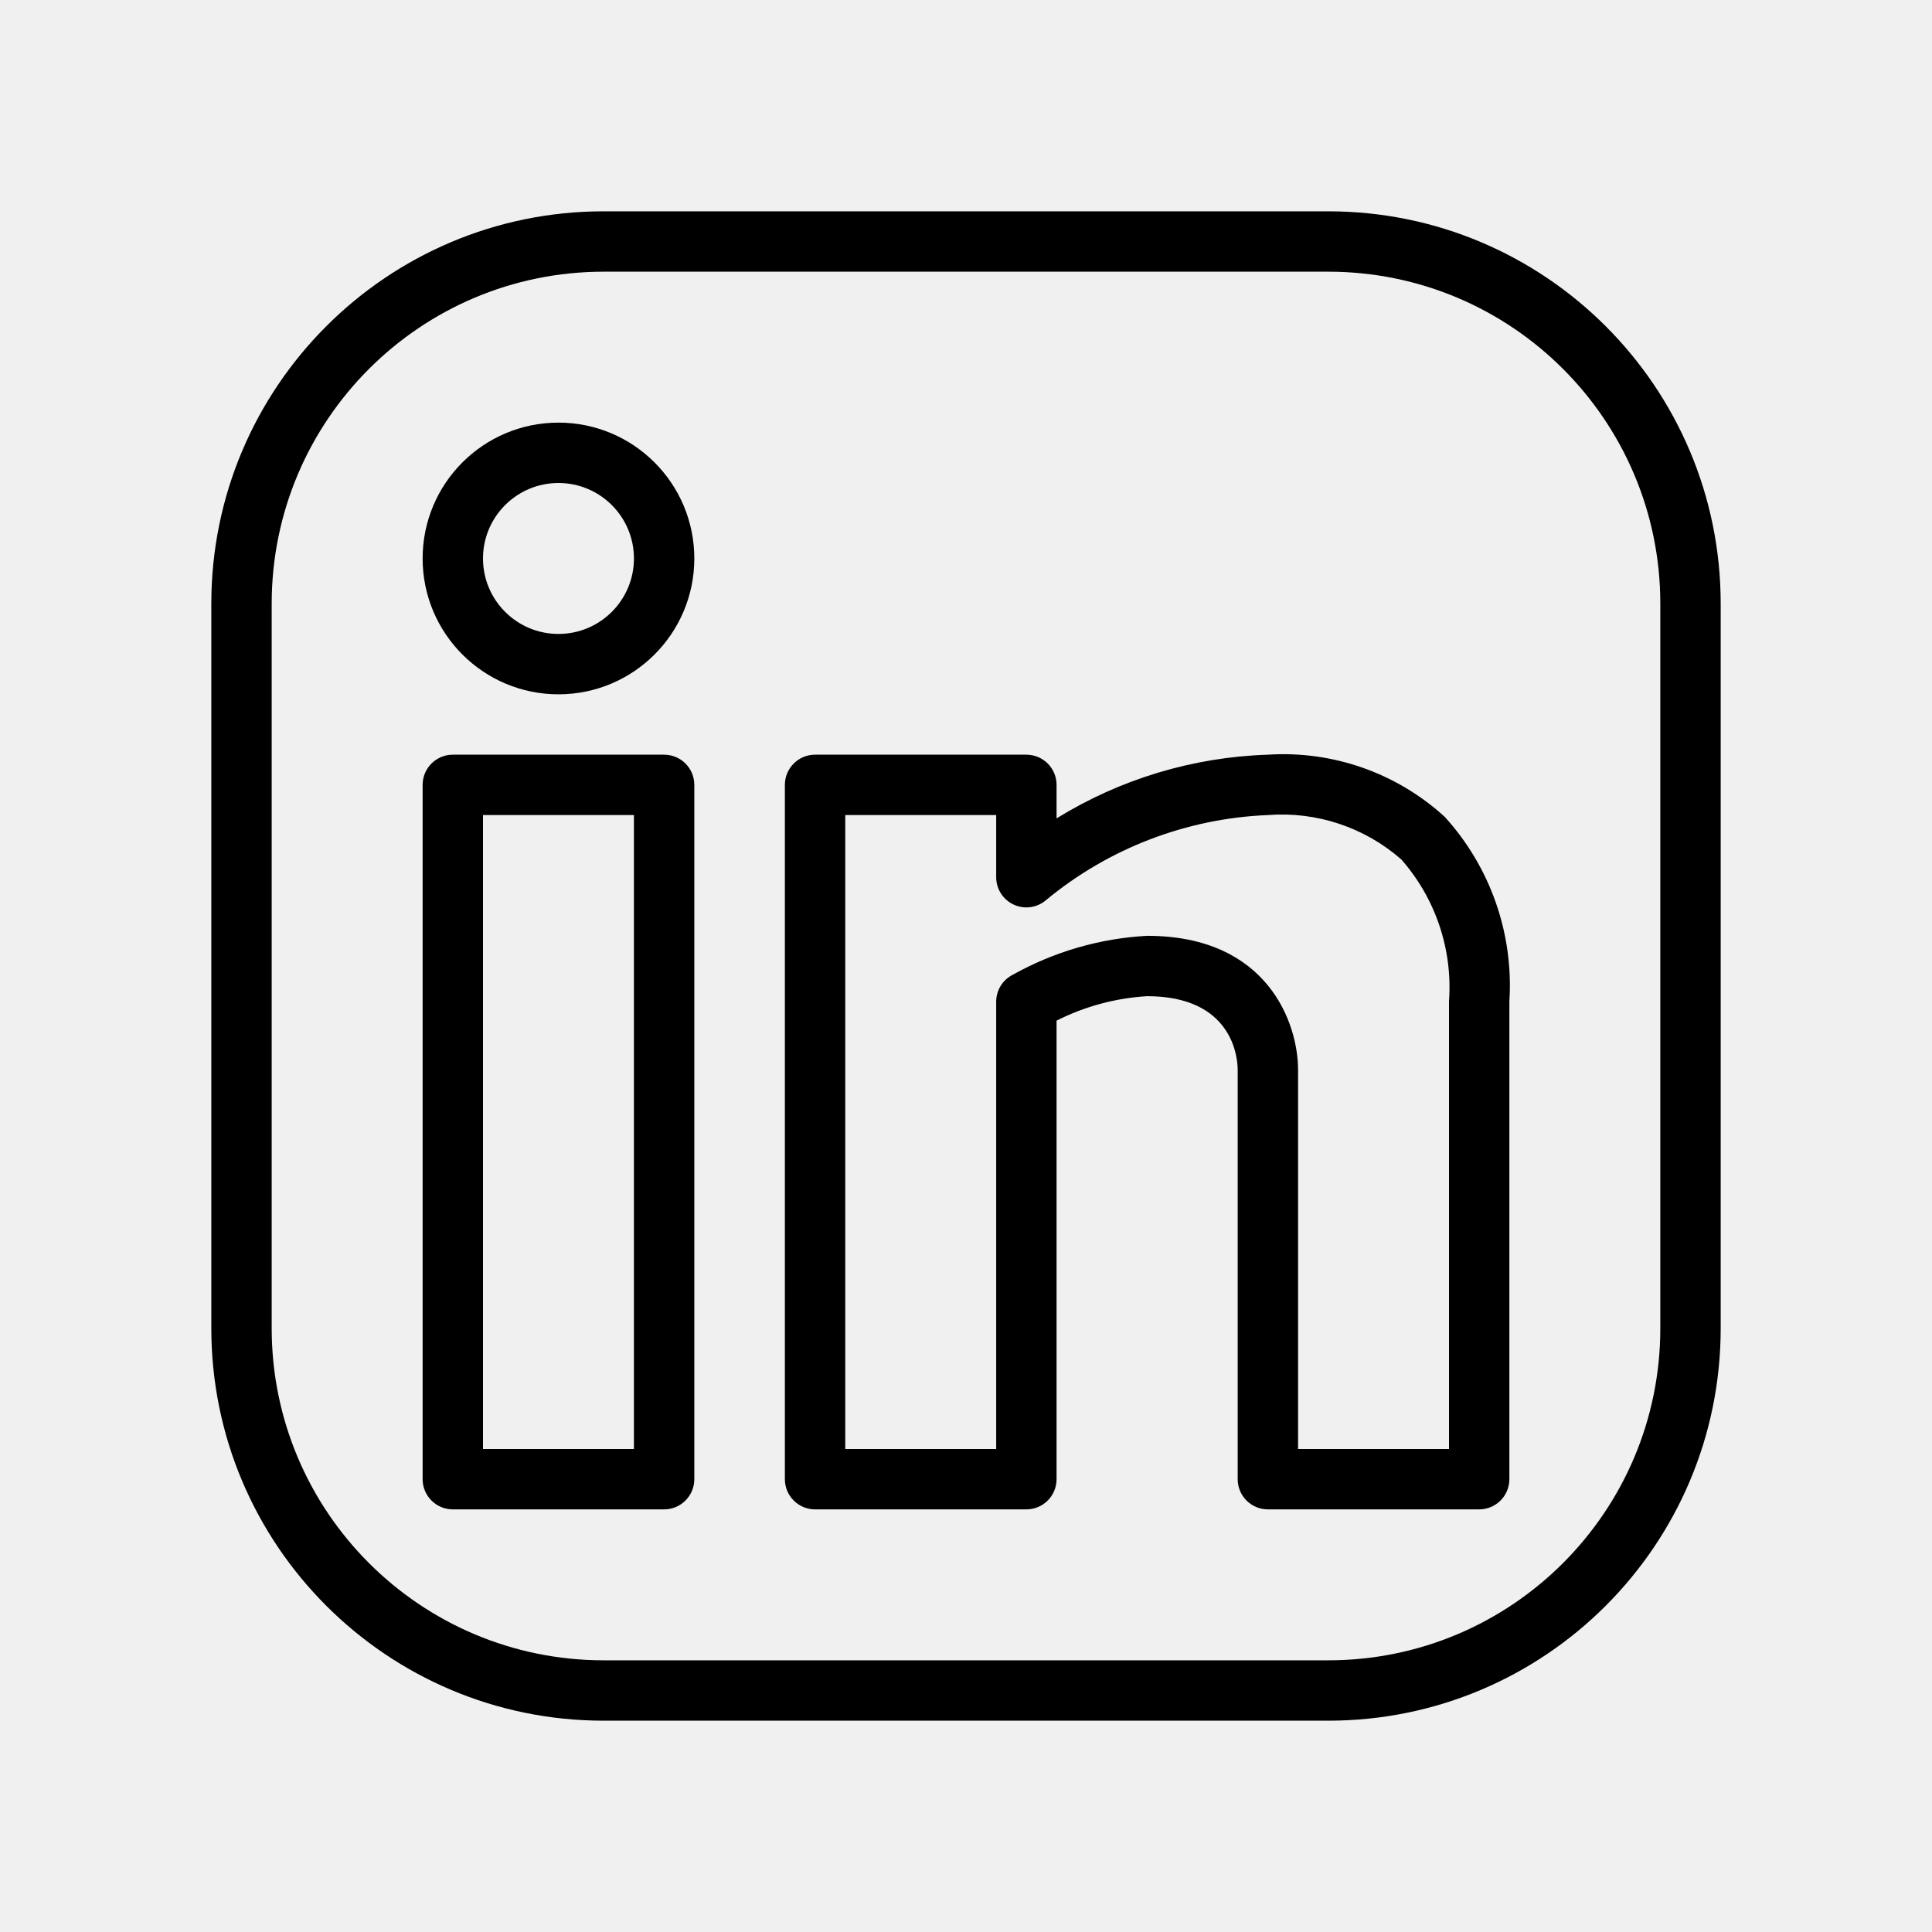
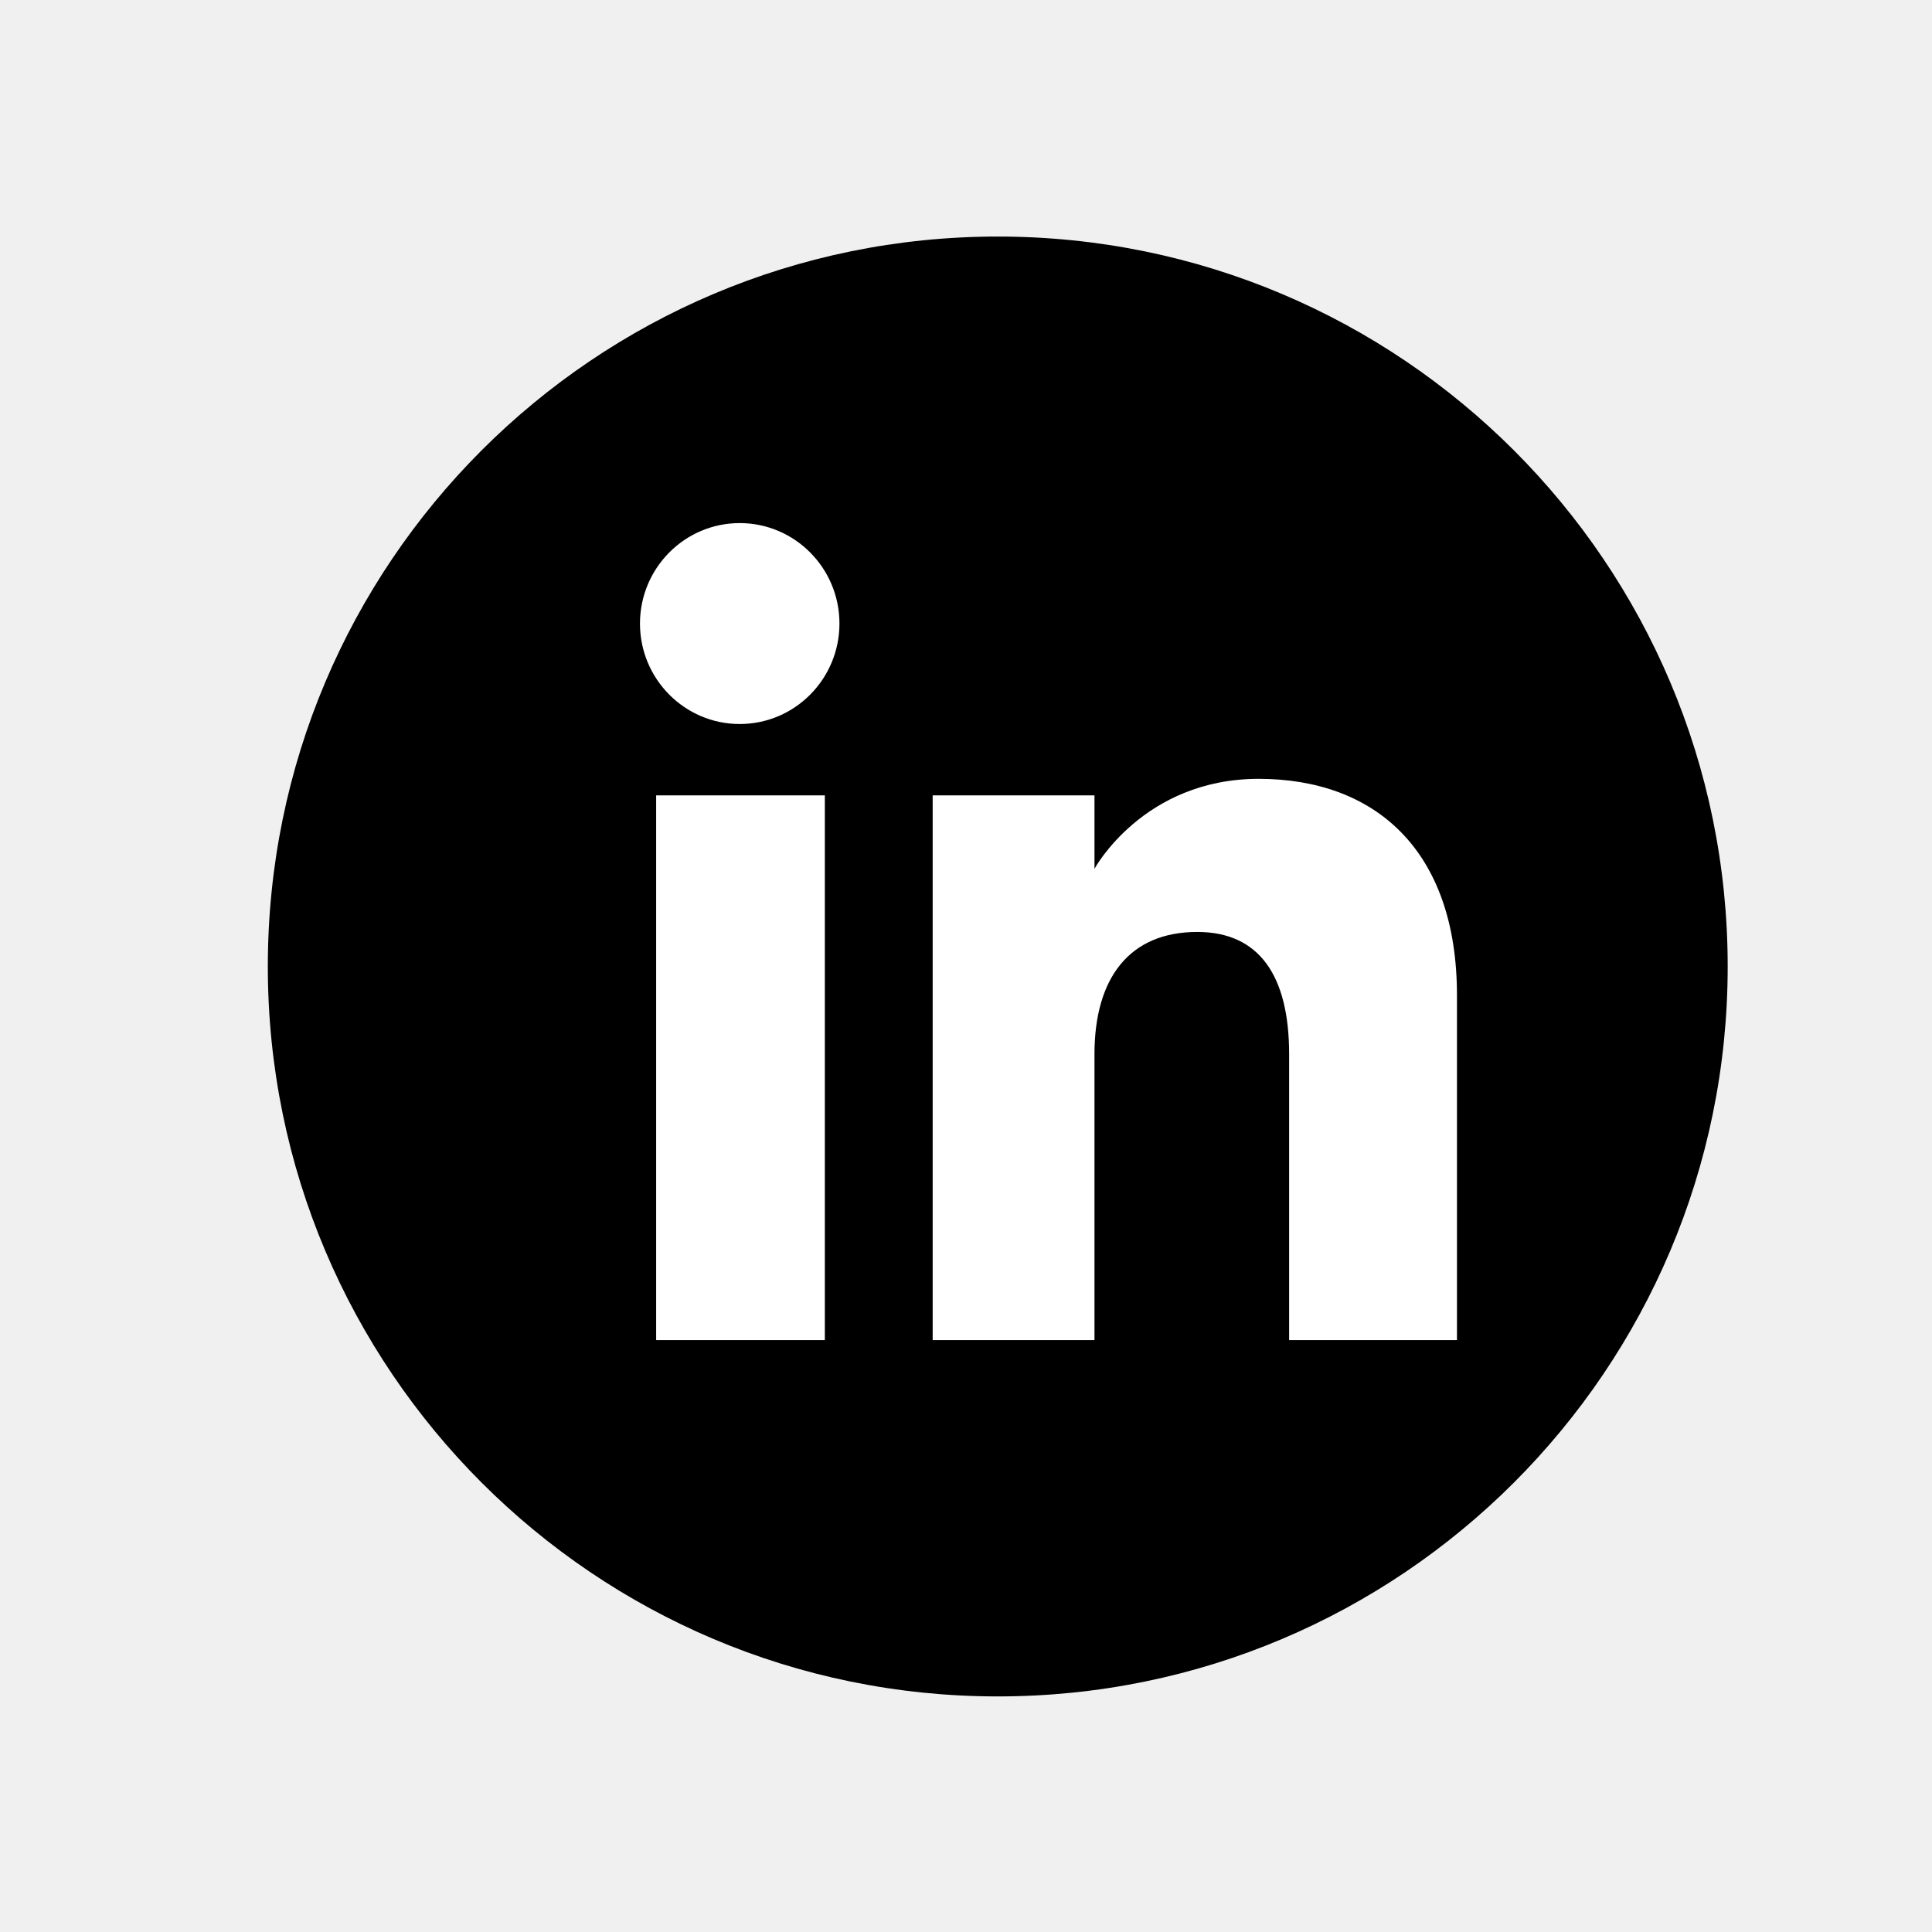
- <svg xmlns="http://www.w3.org/2000/svg" fill="#000000" width="800px" height="800px" viewBox="0 0 64 64">
-   <path d="M44,7H20A13,13,0,0,0,7,20V44A13,13,0,0,0,20,57H44A13,13,0,0,0,57,44V20A13,13,0,0,0,44,7ZM55,44A11,11,0,0,1,44,55H20A11,11,0,0,1,9,44V20A11,11,0,0,1,20,9H44A11,11,0,0,1,55,20Z" />
-   <path d="M22,25H15a1,1,0,0,0-1,1V49a1,1,0,0,0,1,1h7a1,1,0,0,0,1-1V26A1,1,0,0,0,22,25ZM21,48H16V27h5Z" />
-   <path d="M42,25h0a14.18,14.18,0,0,0-7,2.11V26a1,1,0,0,0-1-1H27a1,1,0,0,0-1,1V49a1,1,0,0,0,1,1h7a1,1,0,0,0,1-1V33.81A7.66,7.66,0,0,1,38,33c2.81,0,3,2,3,2.44V49a1,1,0,0,0,1,1h7a1,1,0,0,0,1-1V33.17a8.3,8.3,0,0,0-2.14-6.11A7.93,7.93,0,0,0,42,25Zm6,23H43V35.44C43,33.9,42,31,38,31a10.24,10.24,0,0,0-4.45,1.29,1,1,0,0,0-.55.89V48H28V27h5v2.06a1,1,0,0,0,1.66.75A12.31,12.31,0,0,1,42,27h0a6,6,0,0,1,4.42,1.47A6.41,6.41,0,0,1,48,33.17Z" />
-   <path d="M18.5,14A4.5,4.5,0,1,0,23,18.5,4.5,4.5,0,0,0,18.5,14Zm0,7A2.5,2.5,0,1,1,21,18.5,2.5,2.5,0,0,1,18.5,21Z" />
+ <svg xmlns="http://www.w3.org/2000/svg" version="1.1" id="Calque_1" x="0px" y="0px" viewBox="0 0 1600 1600" style="enable-background:new 0 0 1600 1600;" xml:space="preserve">
+   <style type="text/css">
+ 	.st0{fill-rule:evenodd;clip-rule:evenodd;}
+ 	.st1{fill-rule:evenodd;clip-rule:evenodd;fill:#FFFFFF;}
+ </style>
+   <circle class="st0" cx="826.3" cy="800.4" r="604.5" />
+   <path class="st1" d="M1206.6,1109.8h-139V873c0-64.9-24.7-101.2-76.1-101.2c-55.9,0-85.1,37.8-85.1,101.2v236.8h-134V658.7h134v60.8  c0,0,40.3-74.5,136-74.5c95.7,0,164.2,58.4,164.2,179.3V1109.8z M612.6,599.6c-45.6,0-82.6-37.3-82.6-83.2s37-83.2,82.6-83.2  c45.6,0,82.6,37.3,82.6,83.2S658.2,599.6,612.6,599.6z M543.4,1109.8h139.7V658.7H543.4V1109.8z" />
</svg>
